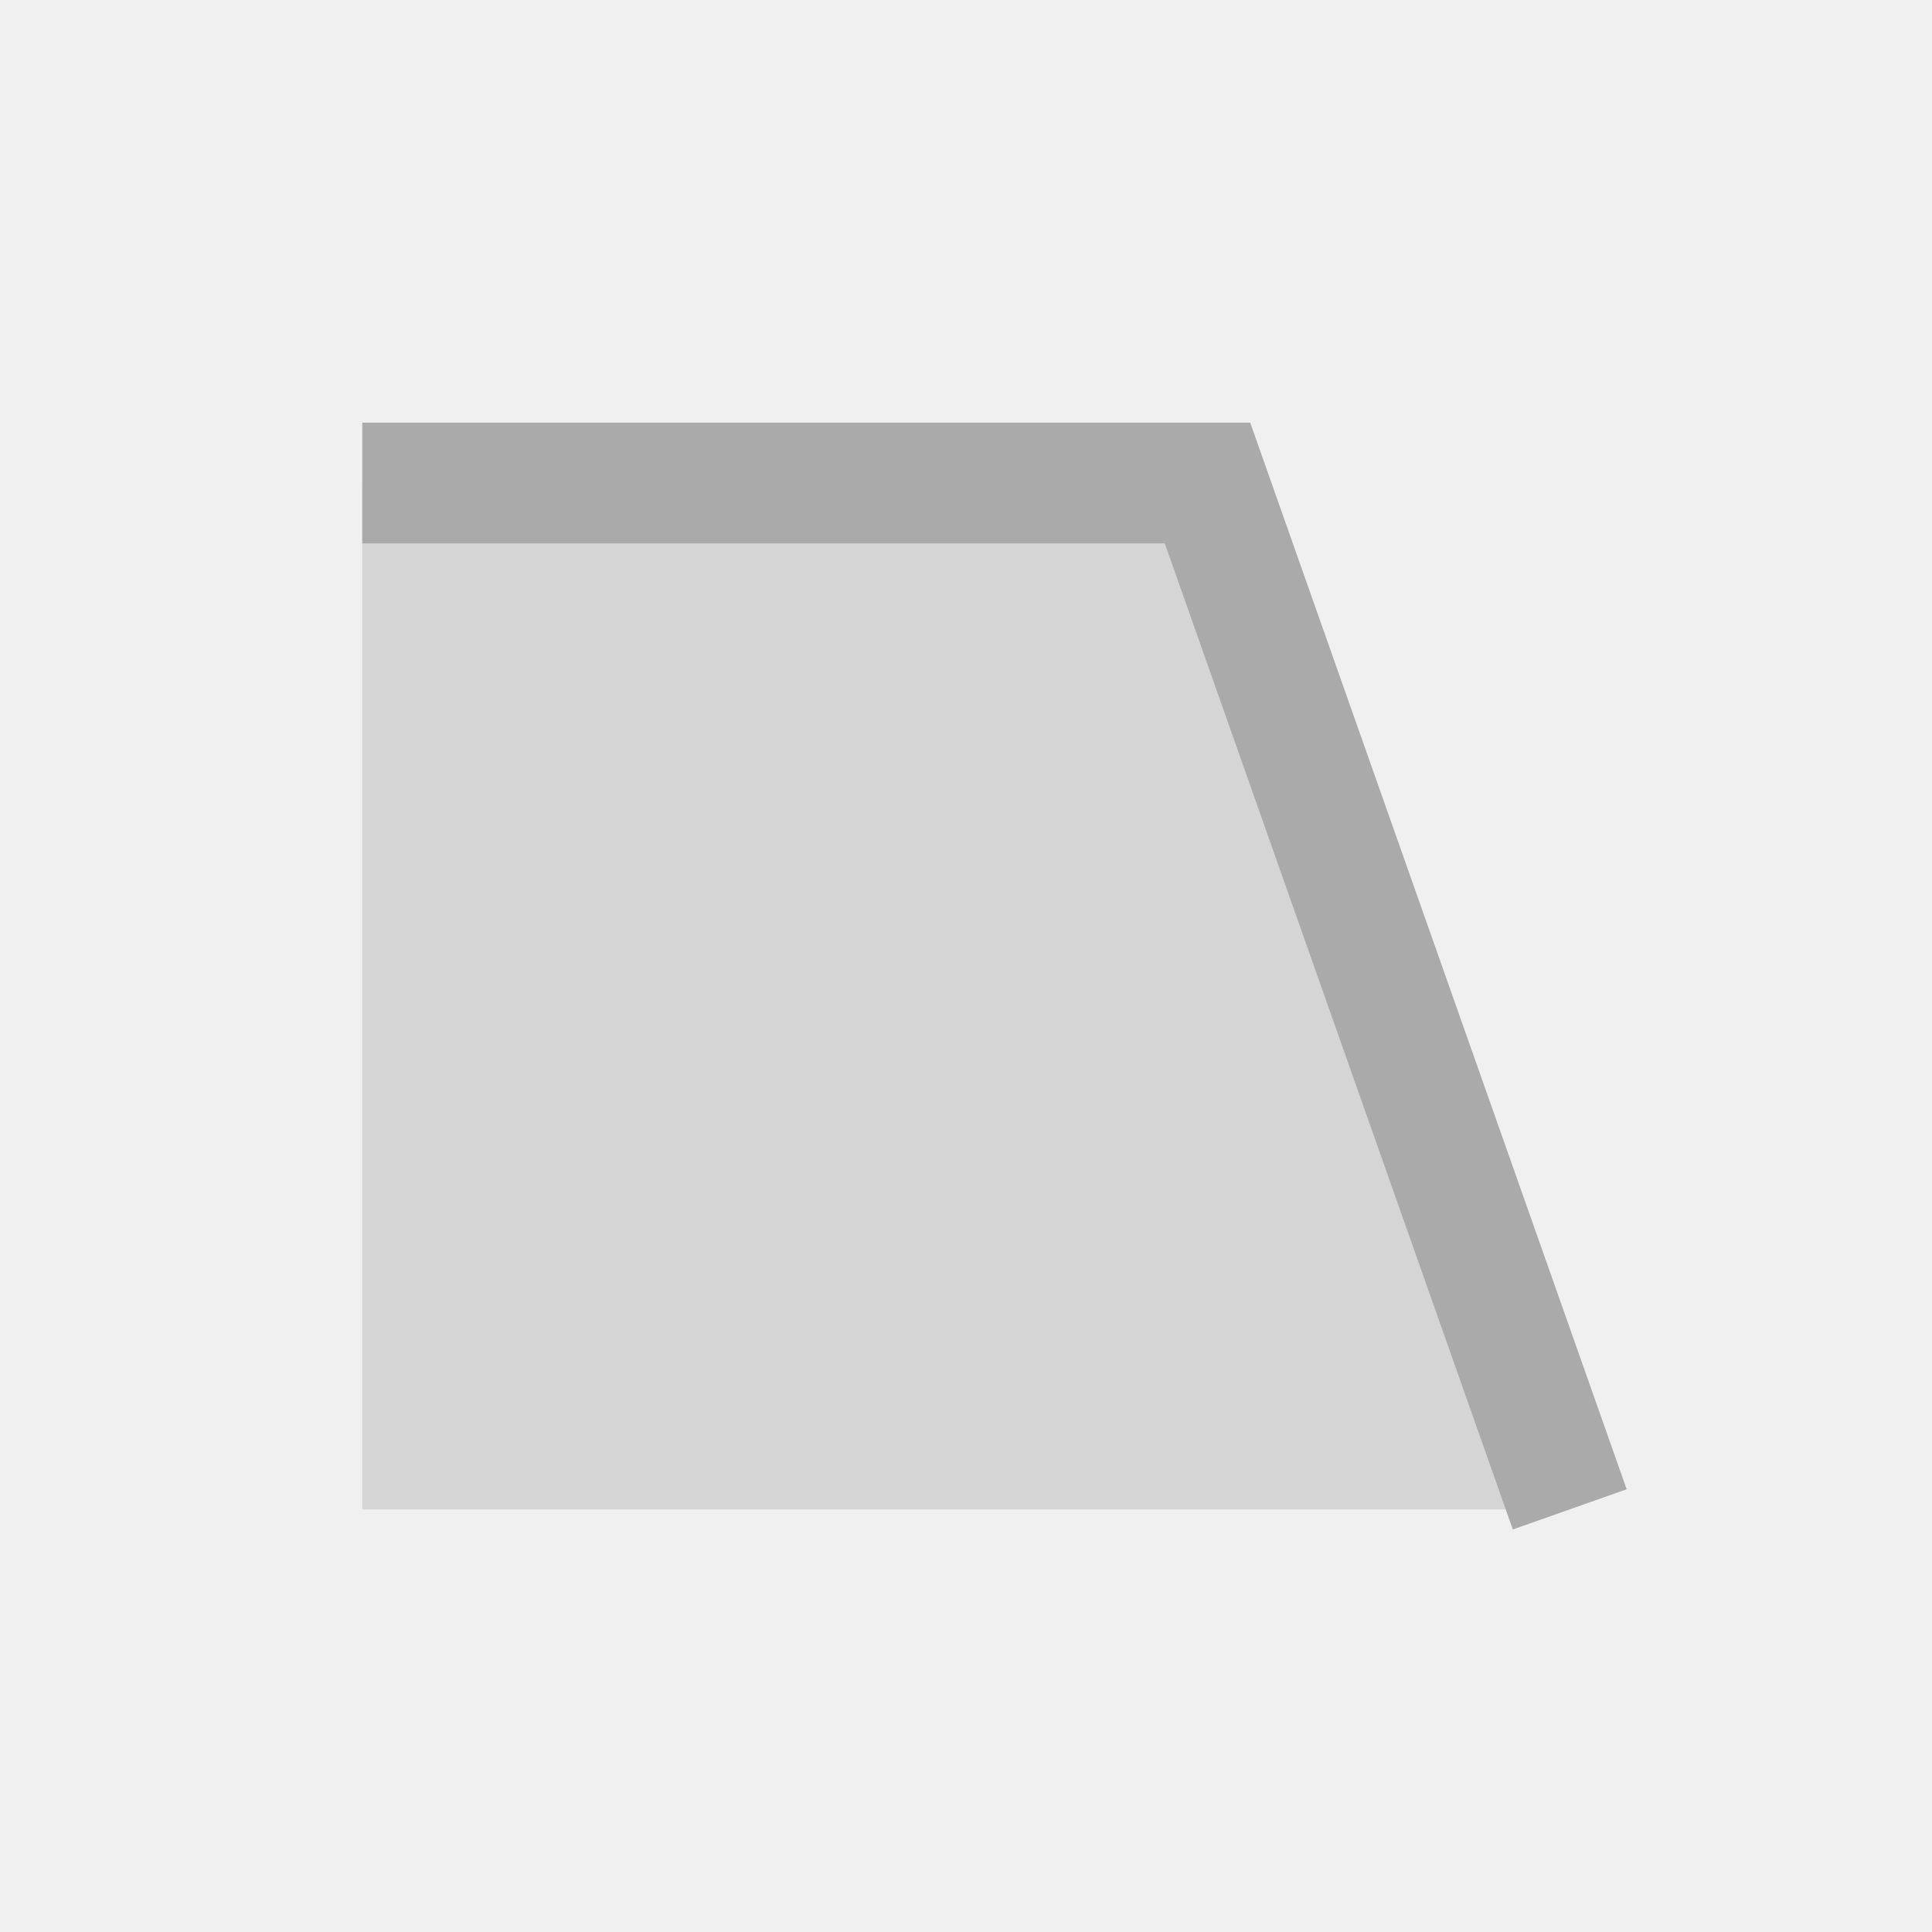
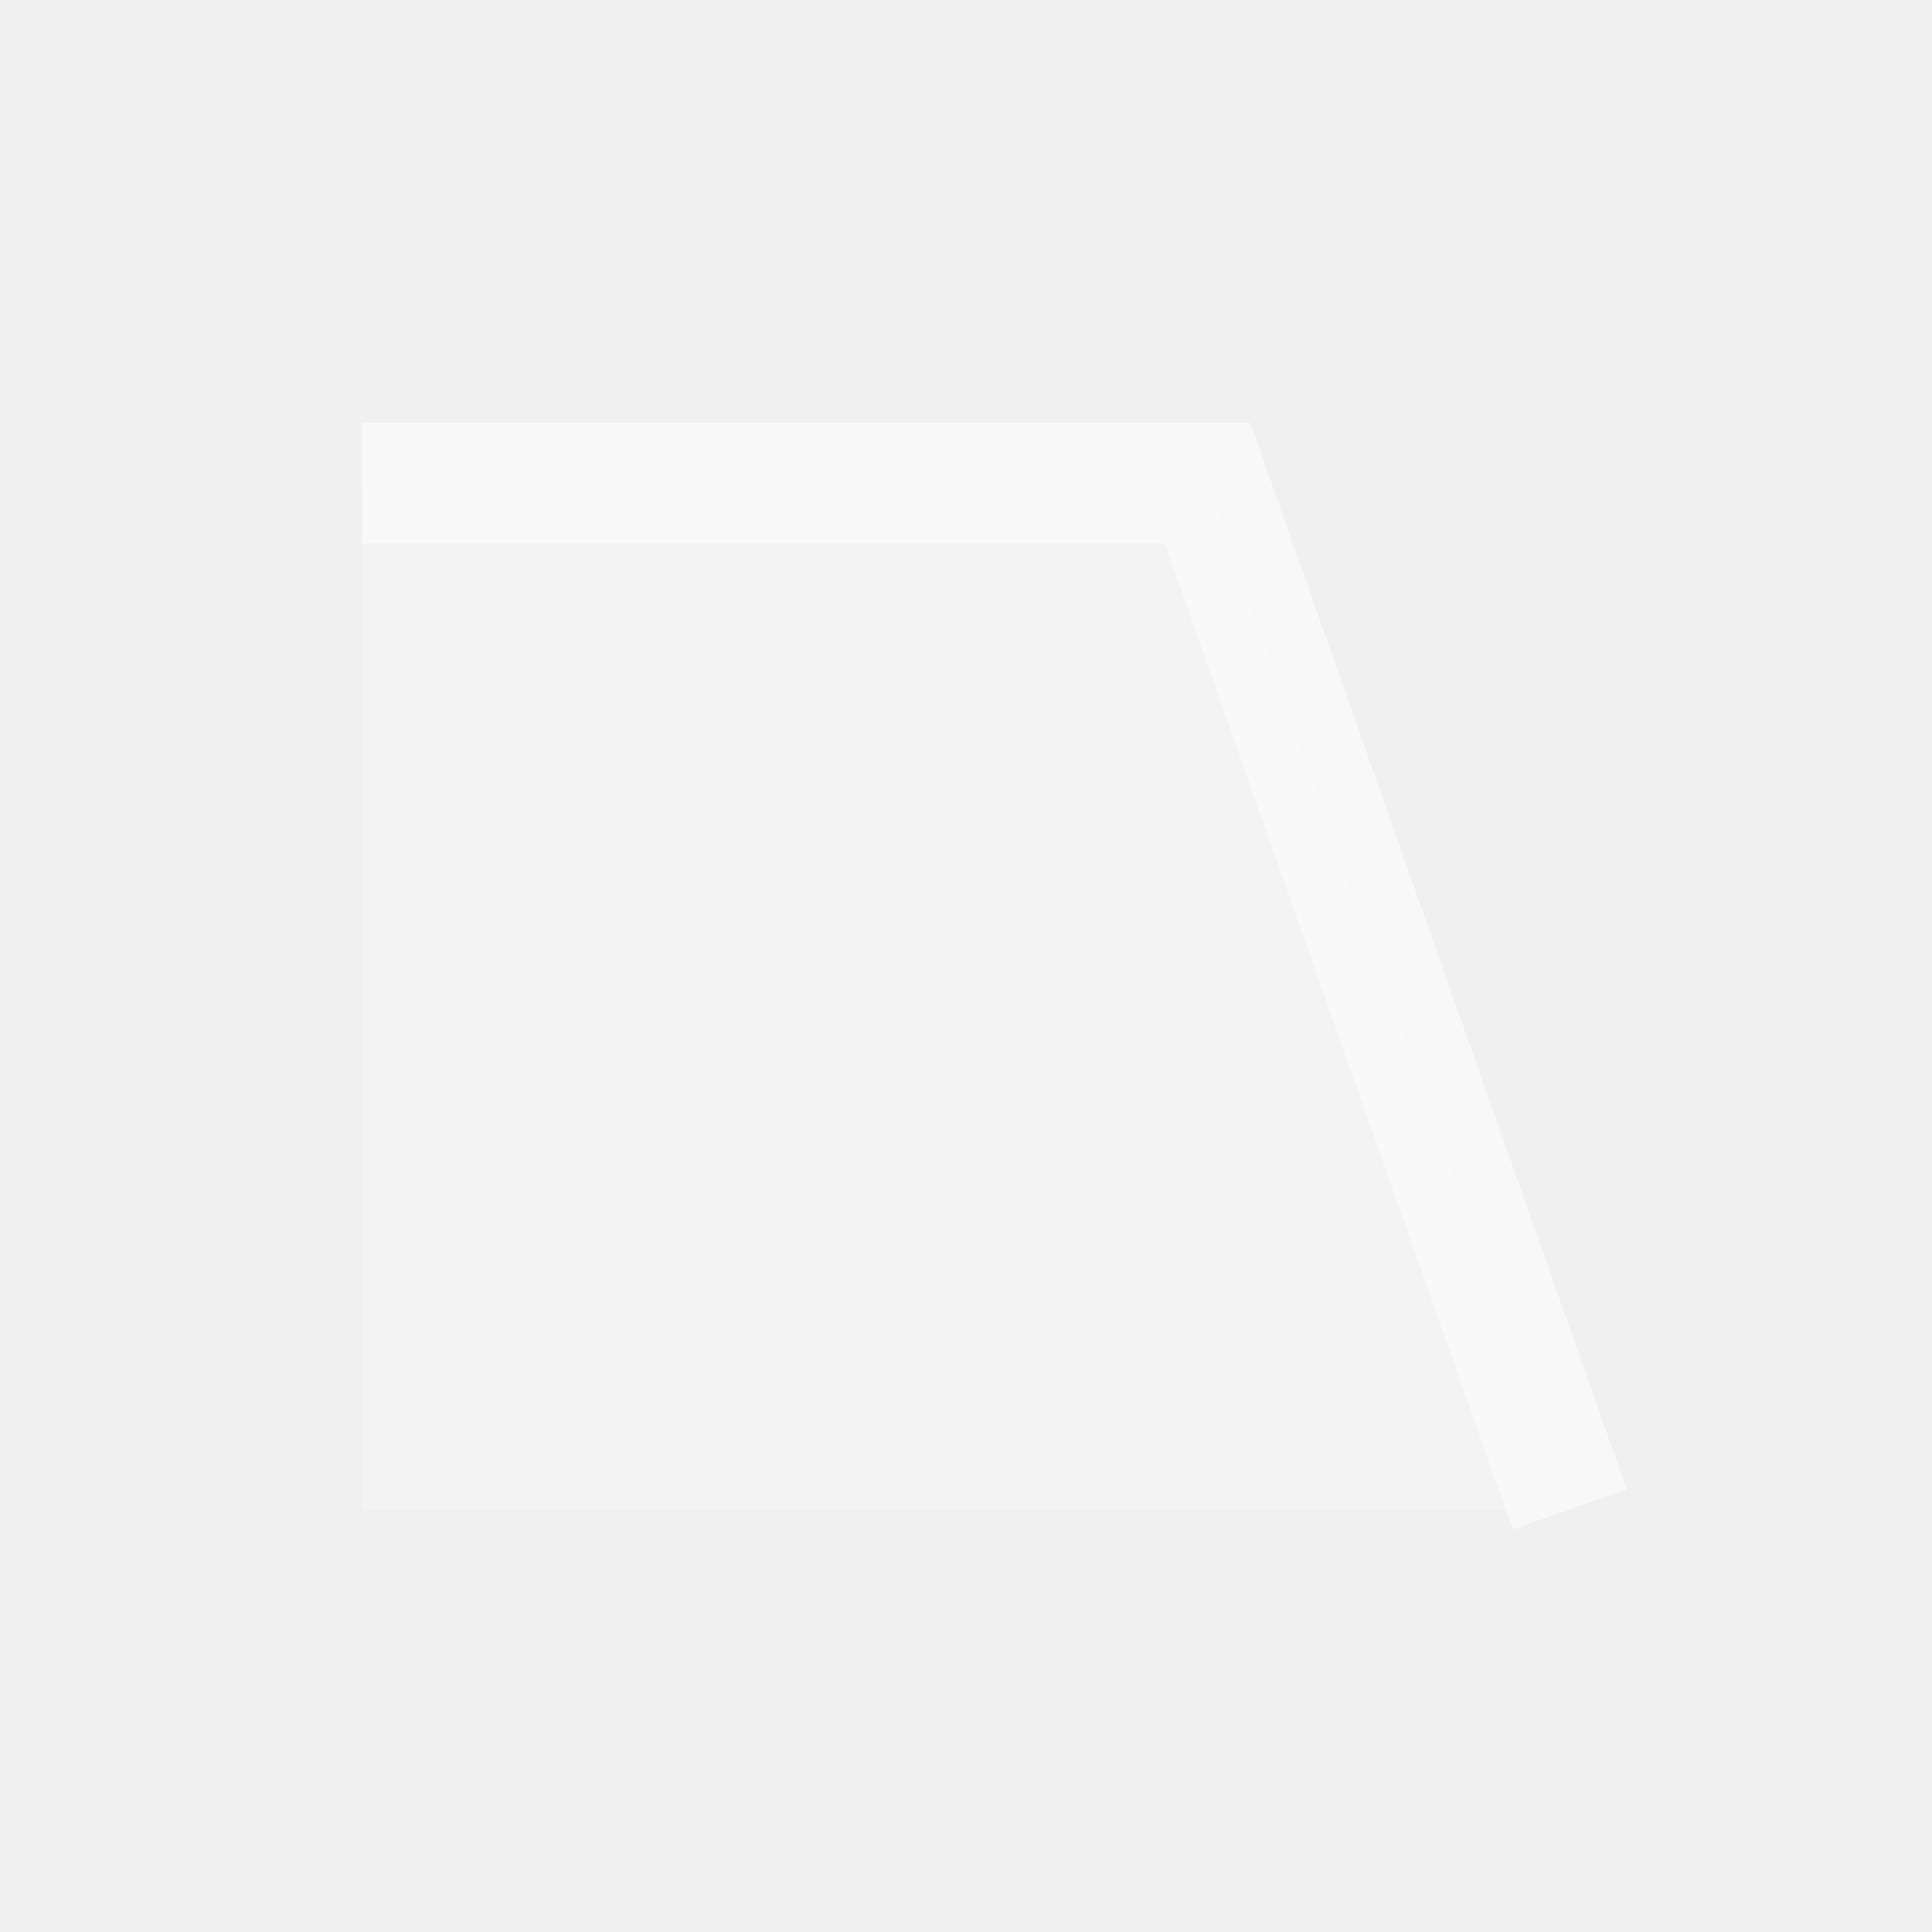
<svg xmlns="http://www.w3.org/2000/svg" width="32" height="32">
-   <polyline style="fill:#d5d5d5" points="6,8 20,8 26,25 6,25" />
-   <polyline style="fill:none;stroke:#aaaaaa;stroke-width:2" points="6,8 20,8 26,25" />
+   <polyline style="fill:white;fill-opacity:0.2" points="6,8 20,8 26,25 6,25" />
+   <polyline style="fill:none;stroke:white;stroke-opacity:0.5;stroke-width:2" points="6,8 20,8 26,25" />
</svg>
